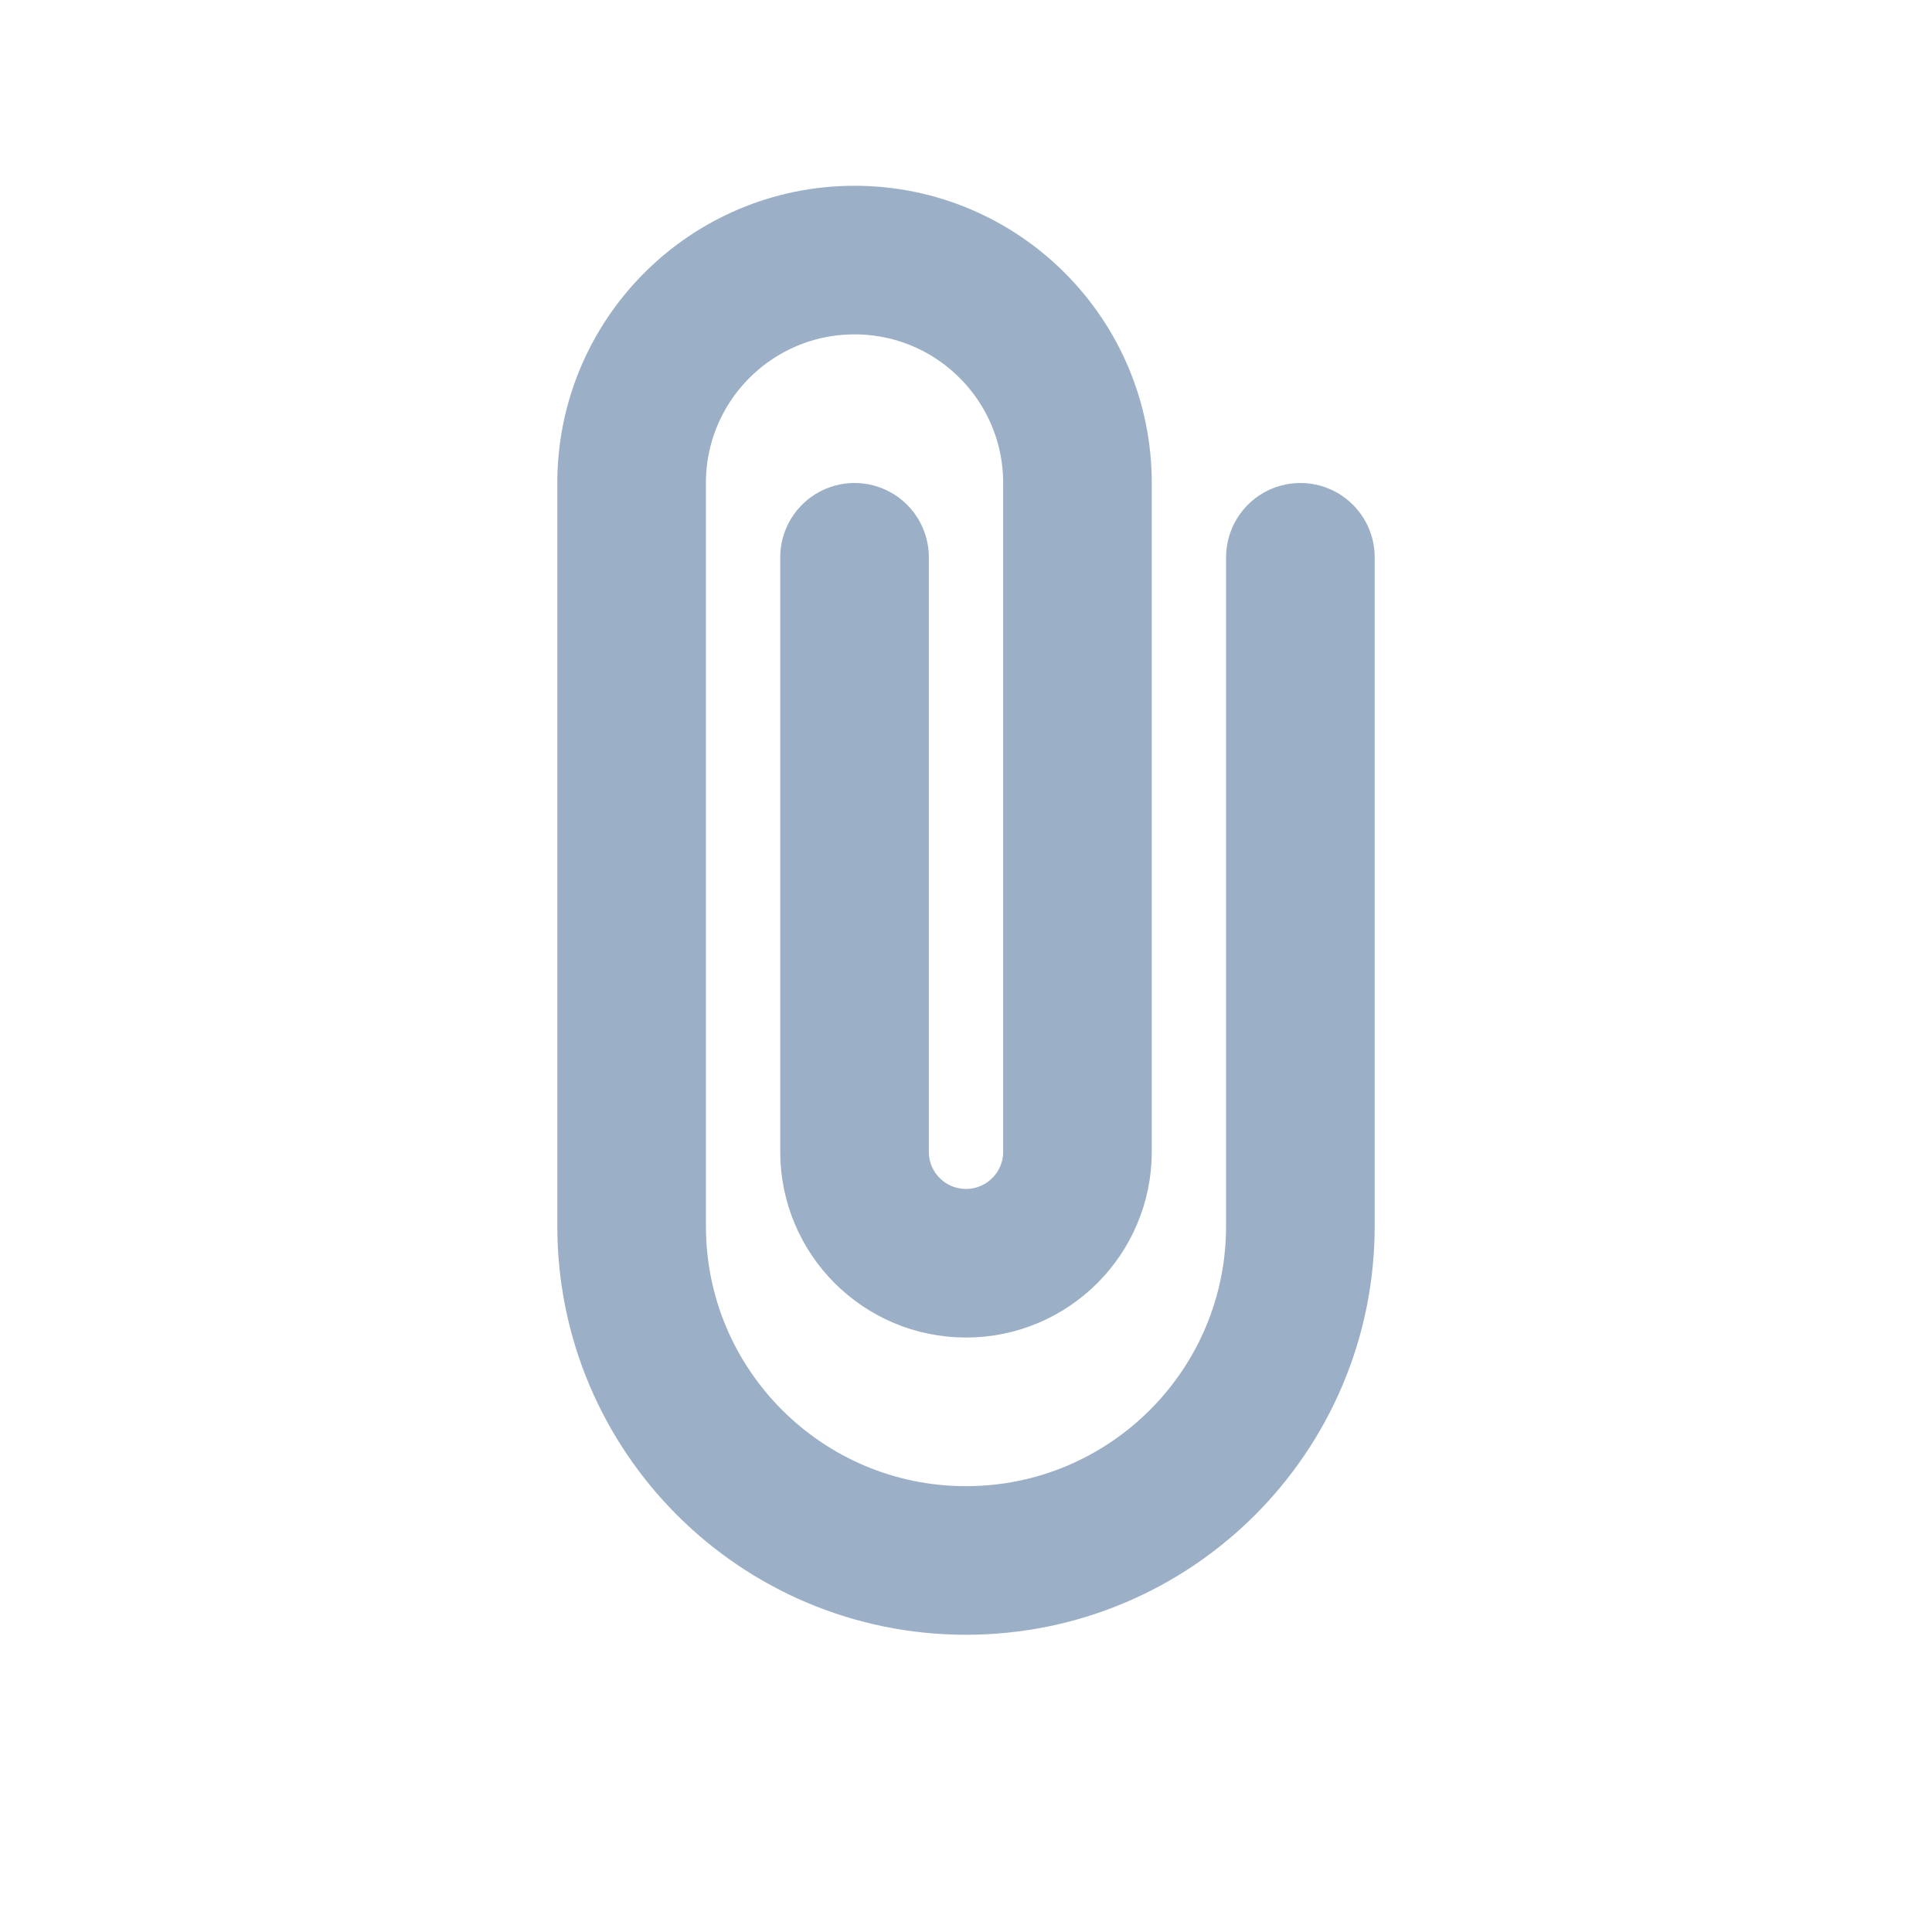
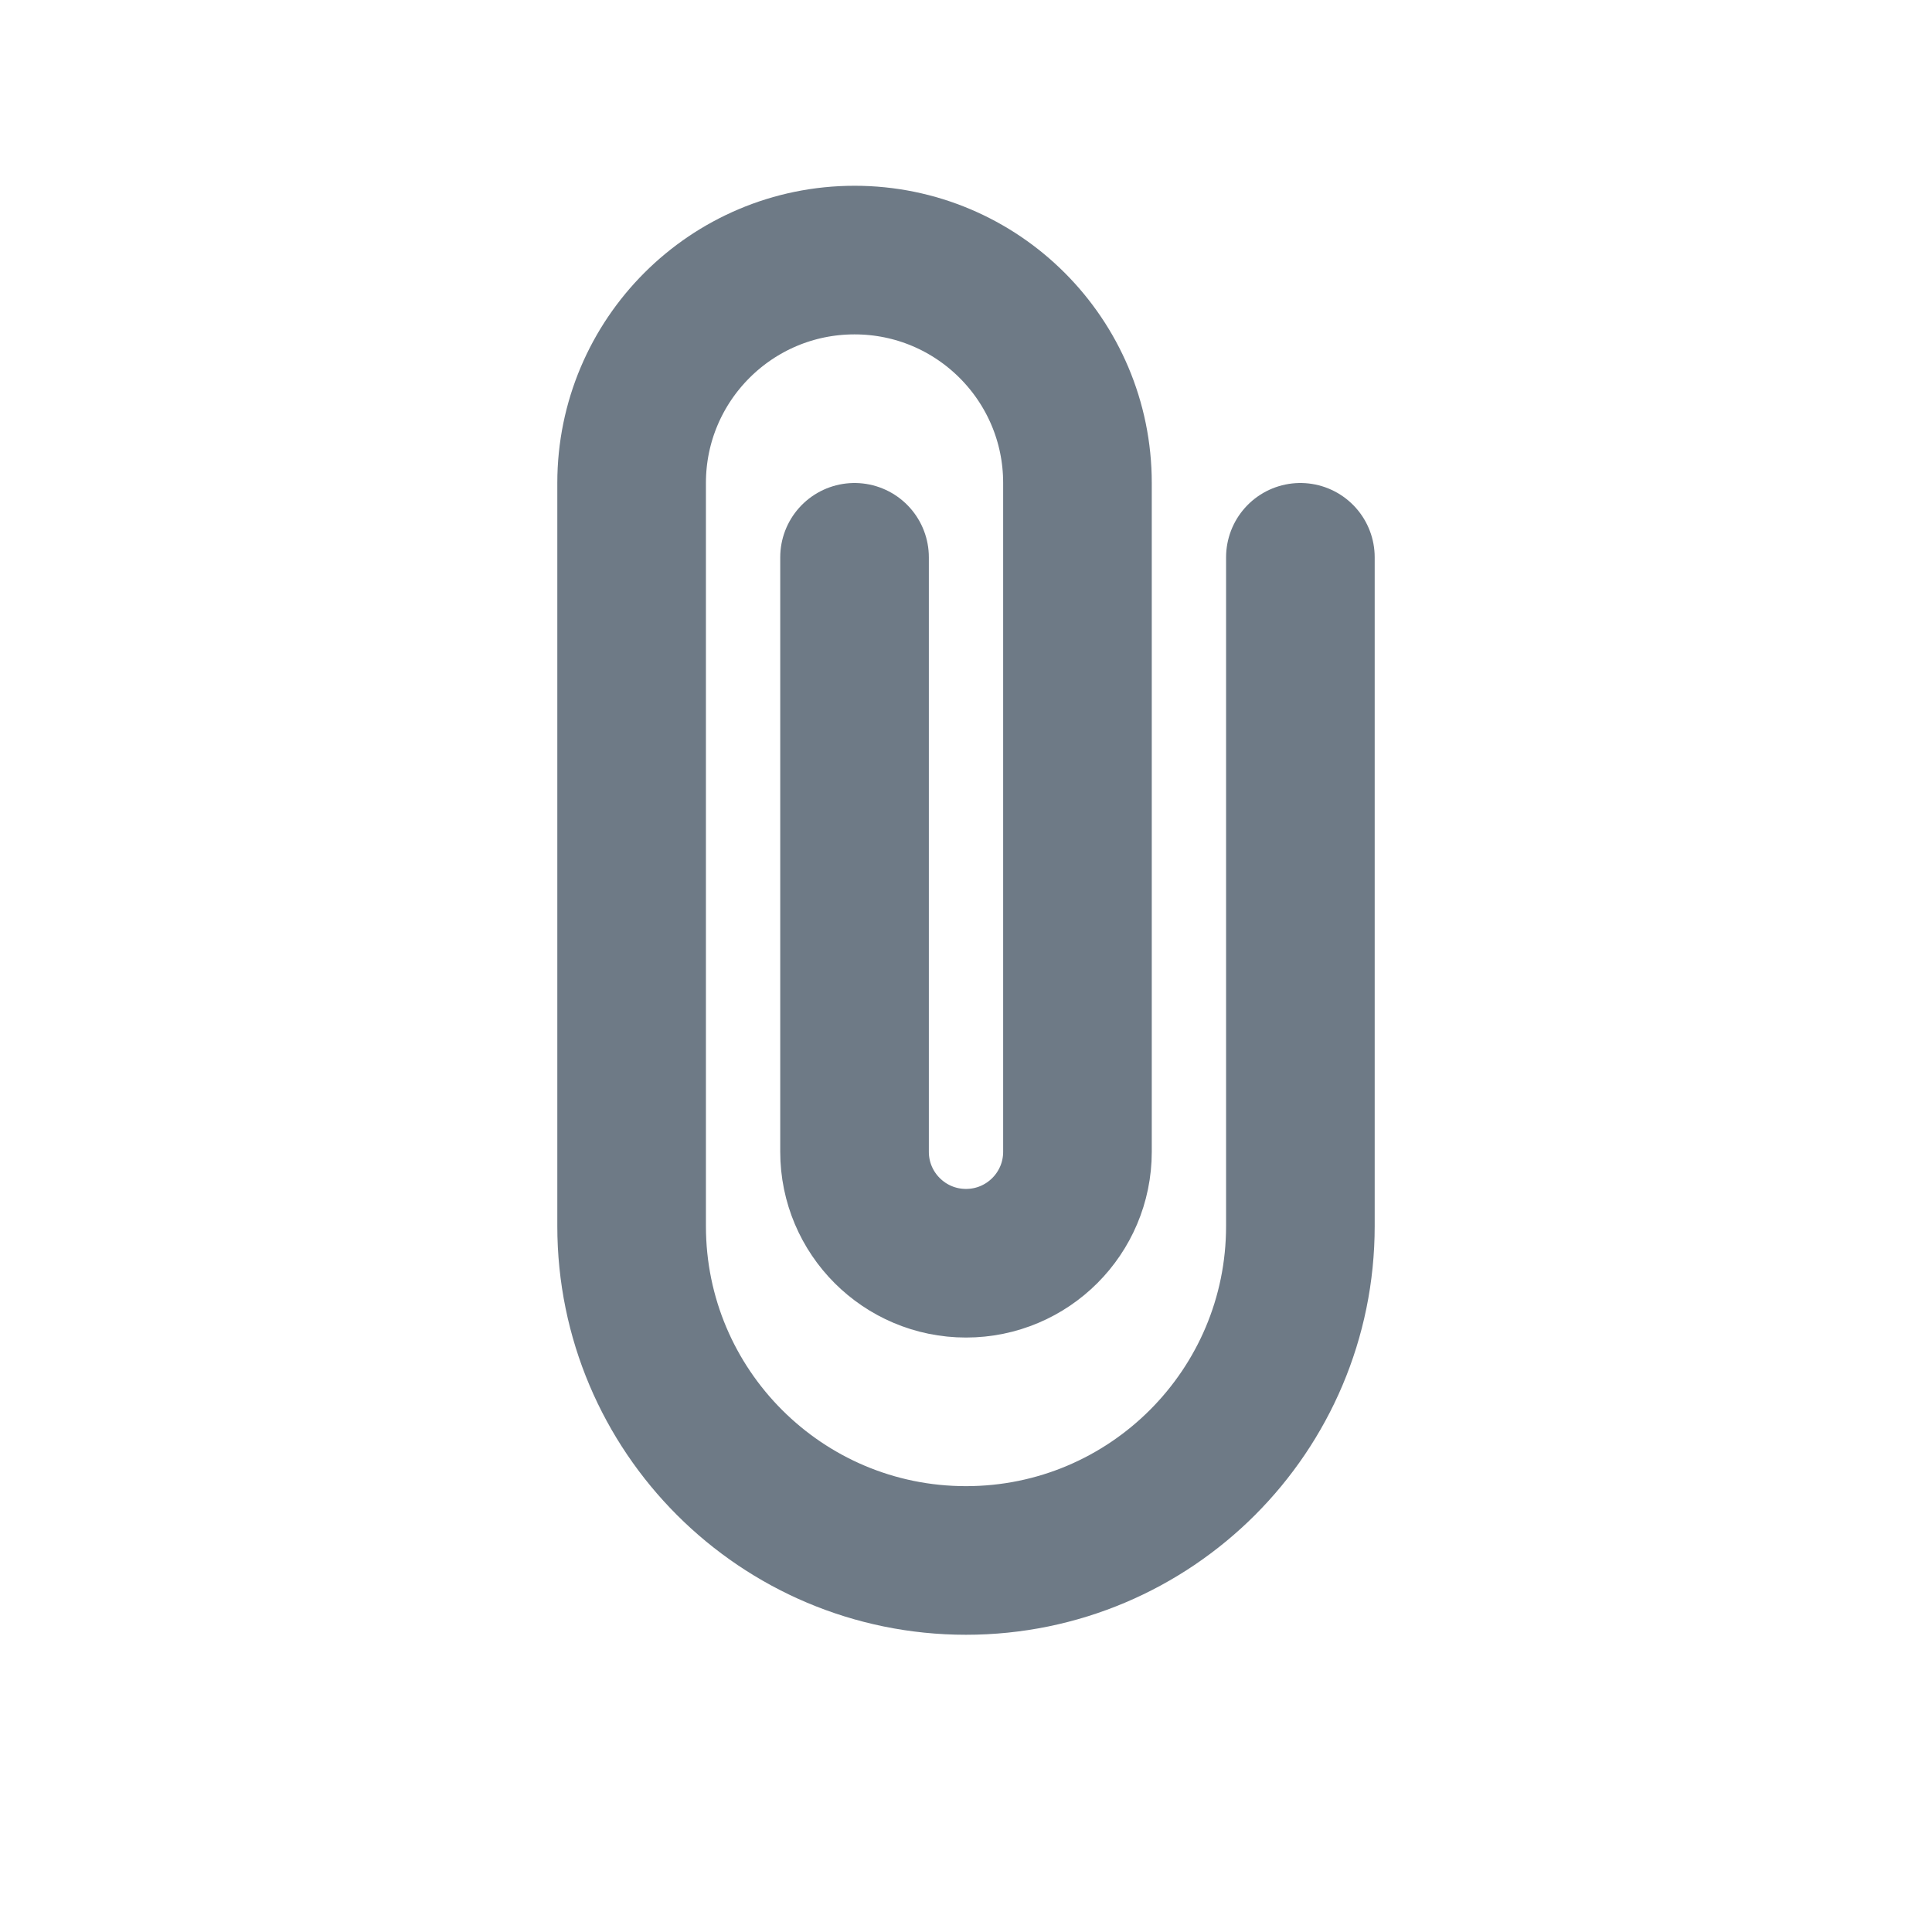
<svg xmlns="http://www.w3.org/2000/svg" width="24" height="24" viewBox="-1 -1 26 26">
-   <path d="M16.5 6.5v9a4.5 4.5 0 0 1-9 0v-10a3 3 0 1 1 6 0v9a1.5 1.5 0 0 1-3 0v-8" fill="none" stroke="#9bb0c7" stroke-width="2" stroke-linecap="round" stroke-linejoin="round" />
+   <path d="M16.5 6.5v9a4.5 4.5 0 0 1-9 0v-10a3 3 0 1 1 6 0v9a1.5 1.5 0 0 1-3 0v-8" fill="none" stroke="#6e7a86" stroke-width="2" stroke-linecap="round" stroke-linejoin="round" />
</svg>
